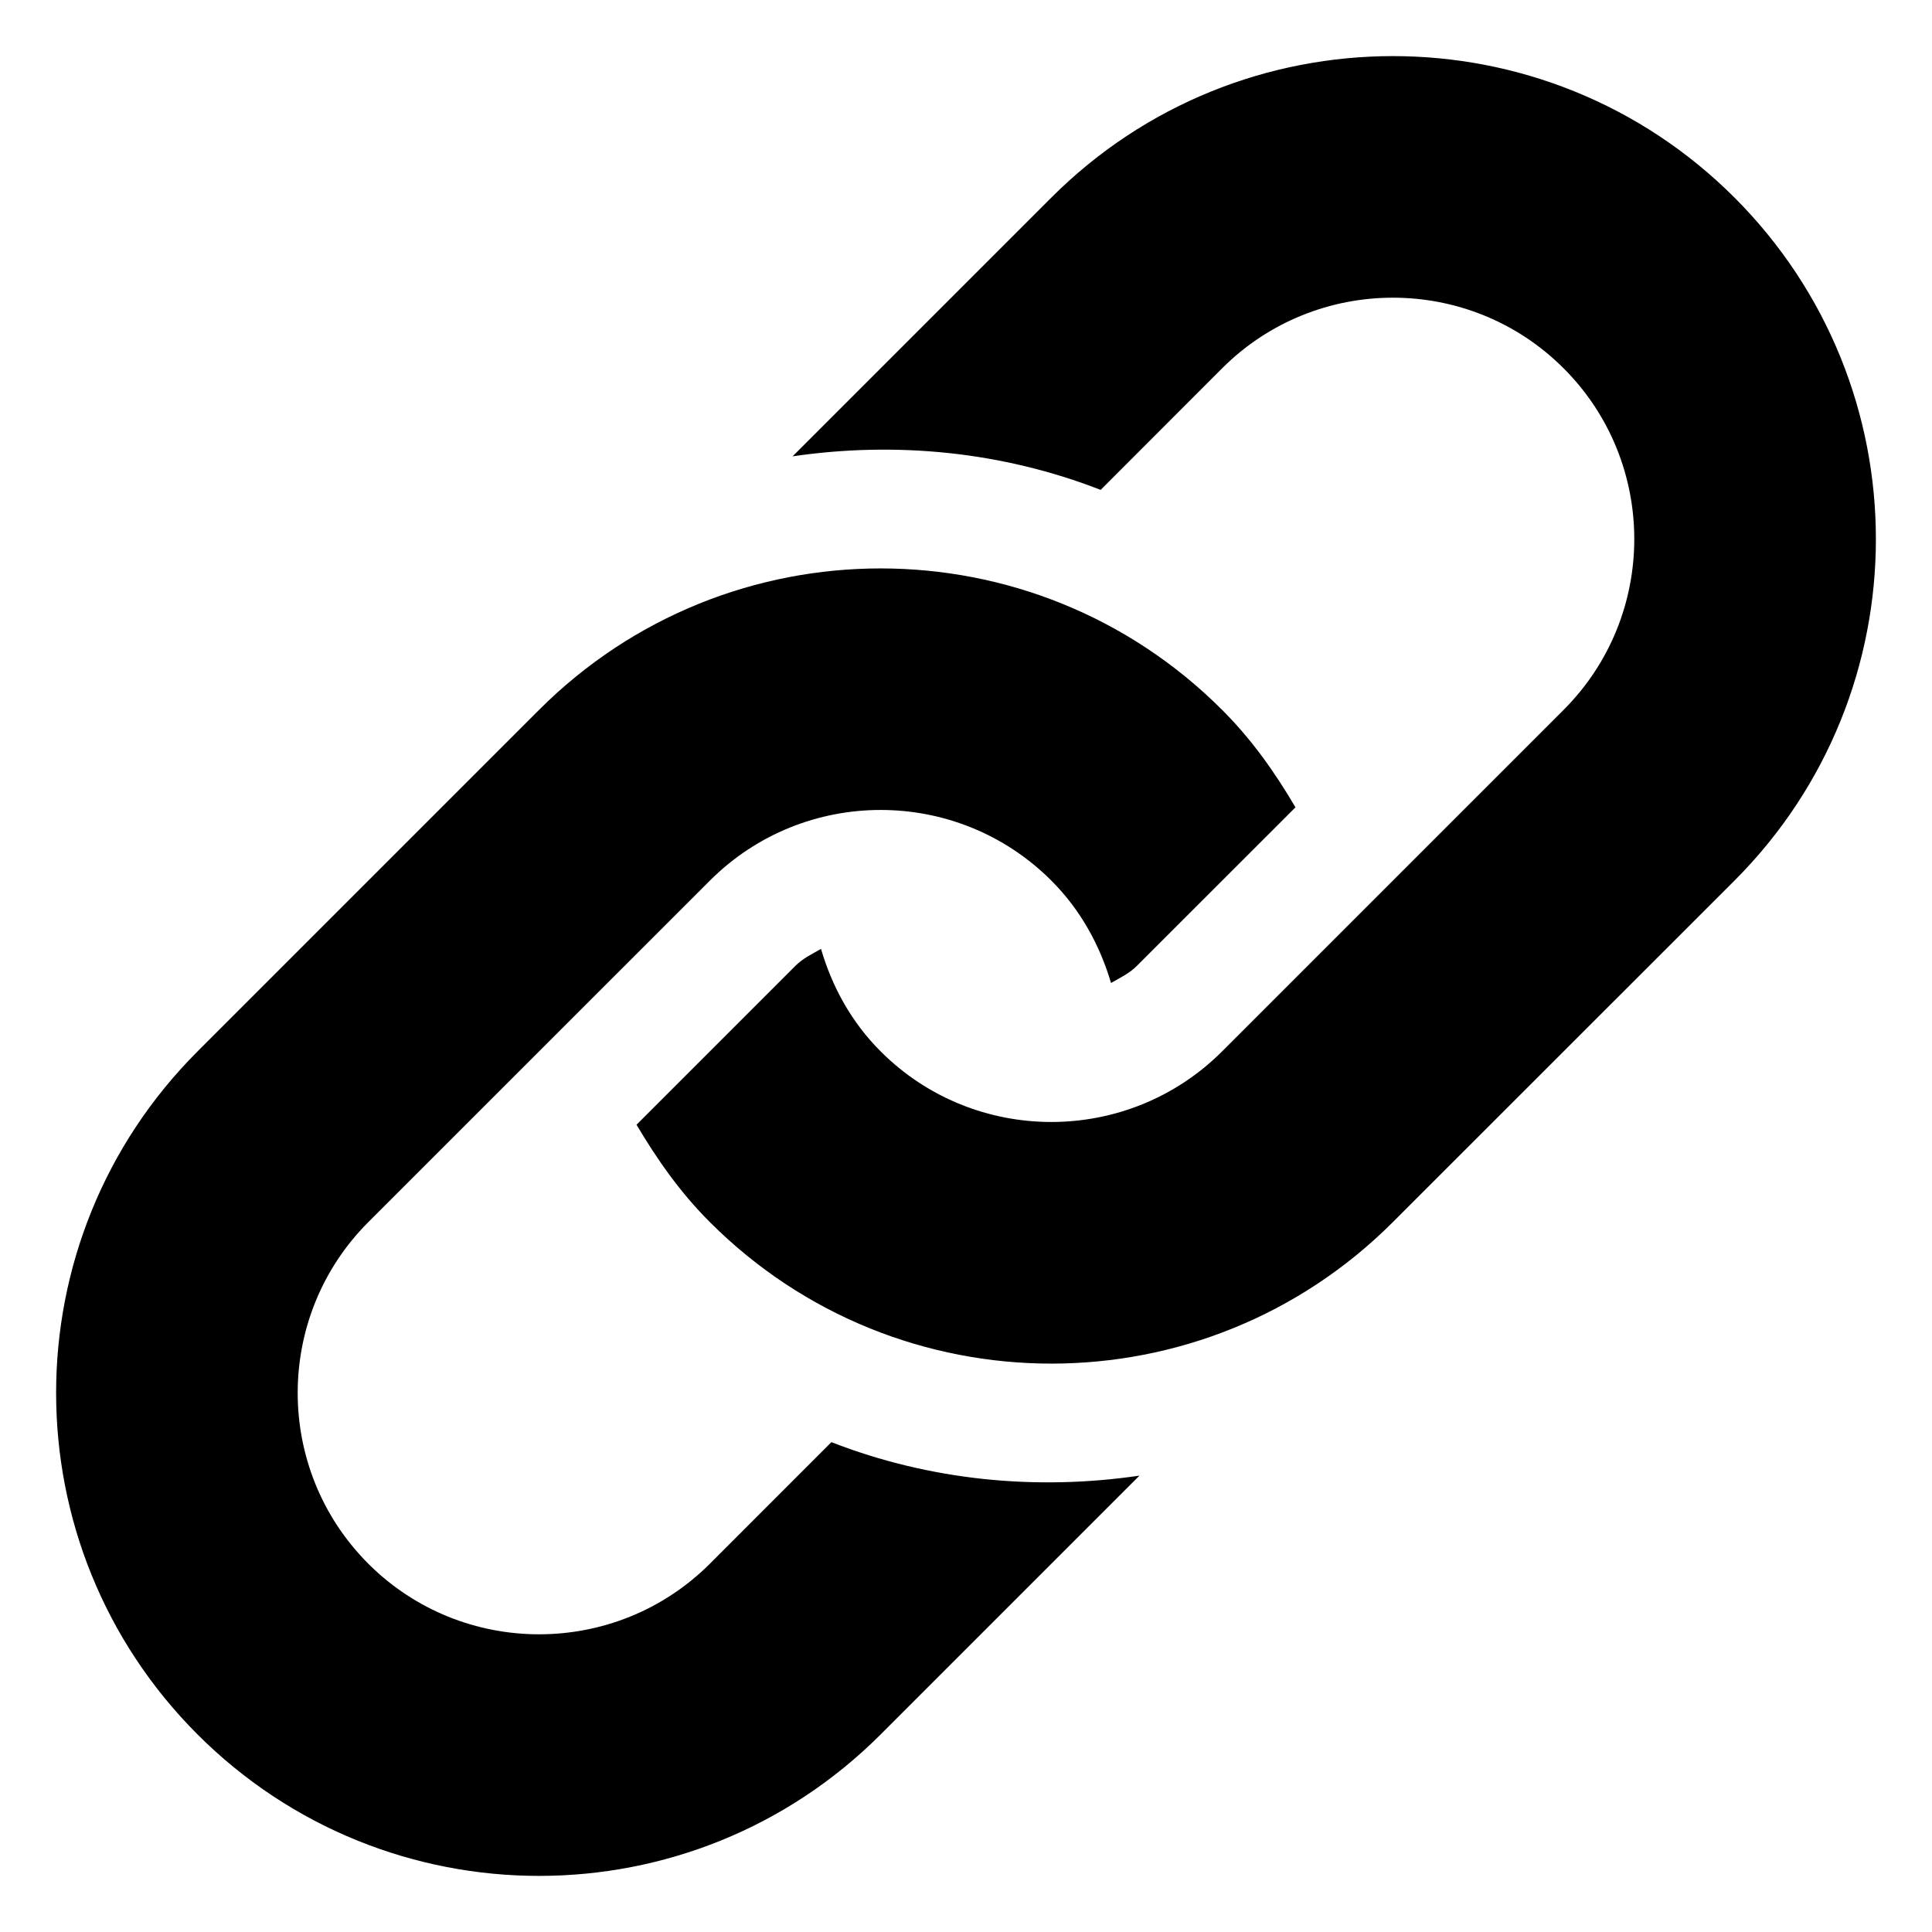
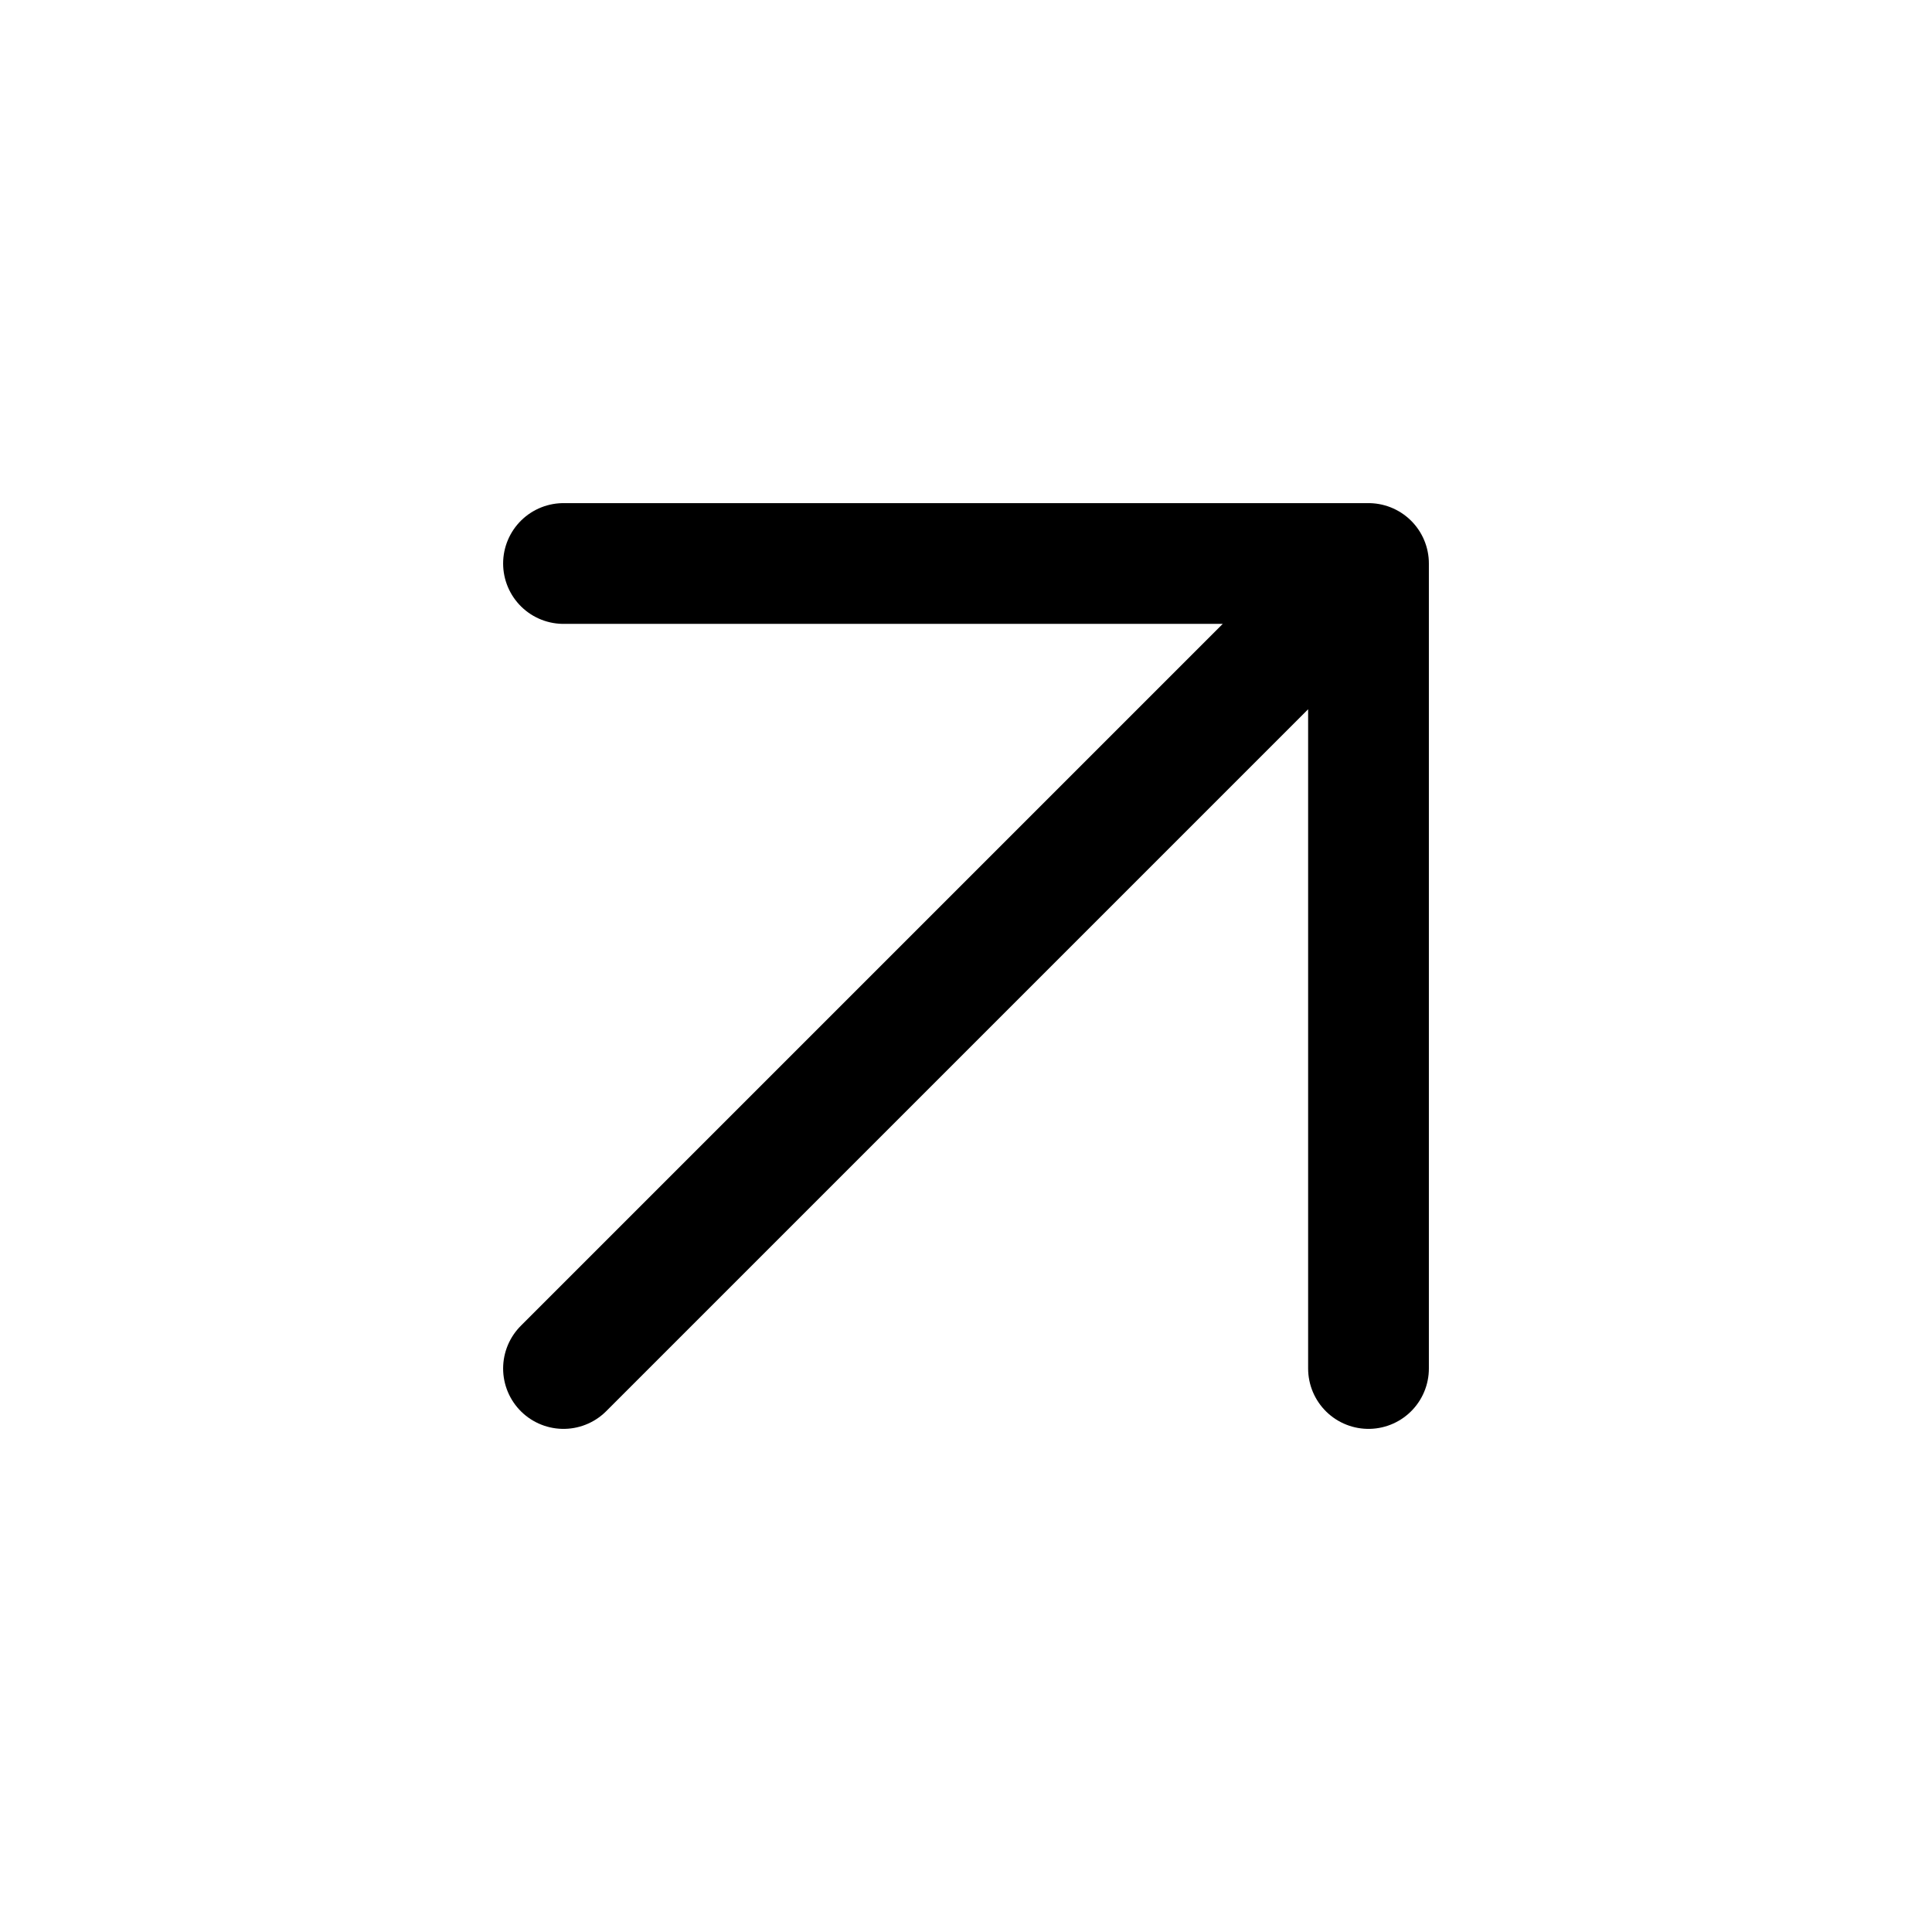
- <svg xmlns="http://www.w3.org/2000/svg" version="1.1" id="Layer_1" x="0px" y="0px" width="512px" height="512px" viewBox="0 0 512 512" enable-background="new 0 0 512 512" xml:space="preserve">
-   <path d="M459.654,233.373l-90.531,90.5c-49.969,50-131.031,50-181,0c-7.875-7.844-14.031-16.688-19.438-25.813  l42.063-42.063c2-2.016,4.469-3.172,6.828-4.531c2.906,9.938,7.984,19.344,15.797,27.156c24.953,24.969,65.563,24.938,90.5,0  l90.5-90.5c24.969-24.969,24.969-65.563,0-90.516c-24.938-24.953-65.531-24.953-90.5,0l-32.188,32.219  c-26.109-10.172-54.25-12.906-81.641-8.891l68.578-68.578c50-49.984,131.031-49.984,181.031,0  C509.623,102.342,509.623,183.389,459.654,233.373z M220.326,382.186l-32.203,32.219c-24.953,24.938-65.563,24.938-90.516,0  c-24.953-24.969-24.953-65.563,0-90.531l90.516-90.5c24.969-24.969,65.547-24.969,90.5,0c7.797,7.797,12.875,17.203,15.813,27.125  c2.375-1.375,4.813-2.5,6.813-4.5l42.063-42.047c-5.375-9.156-11.563-17.969-19.438-25.828c-49.969-49.984-131.031-49.984-181.016,0  l-90.5,90.5c-49.984,50-49.984,131.031,0,181.031c49.984,49.969,131.031,49.969,181.016,0l68.594-68.594  C274.561,395.092,246.42,392.342,220.326,382.186z" />
+ <svg fill="none" stroke="currentColor" stroke-linecap="round" stroke-linejoin="round" stroke-width="1.5" shape-rendering="geometricPrecision" viewBox="0 0 24 24" class="w-4 h-4 " height="24" width="24" style="color:currentColor">
+   <path d="M7 17L17 7M7 7h10v10" />
</svg>
